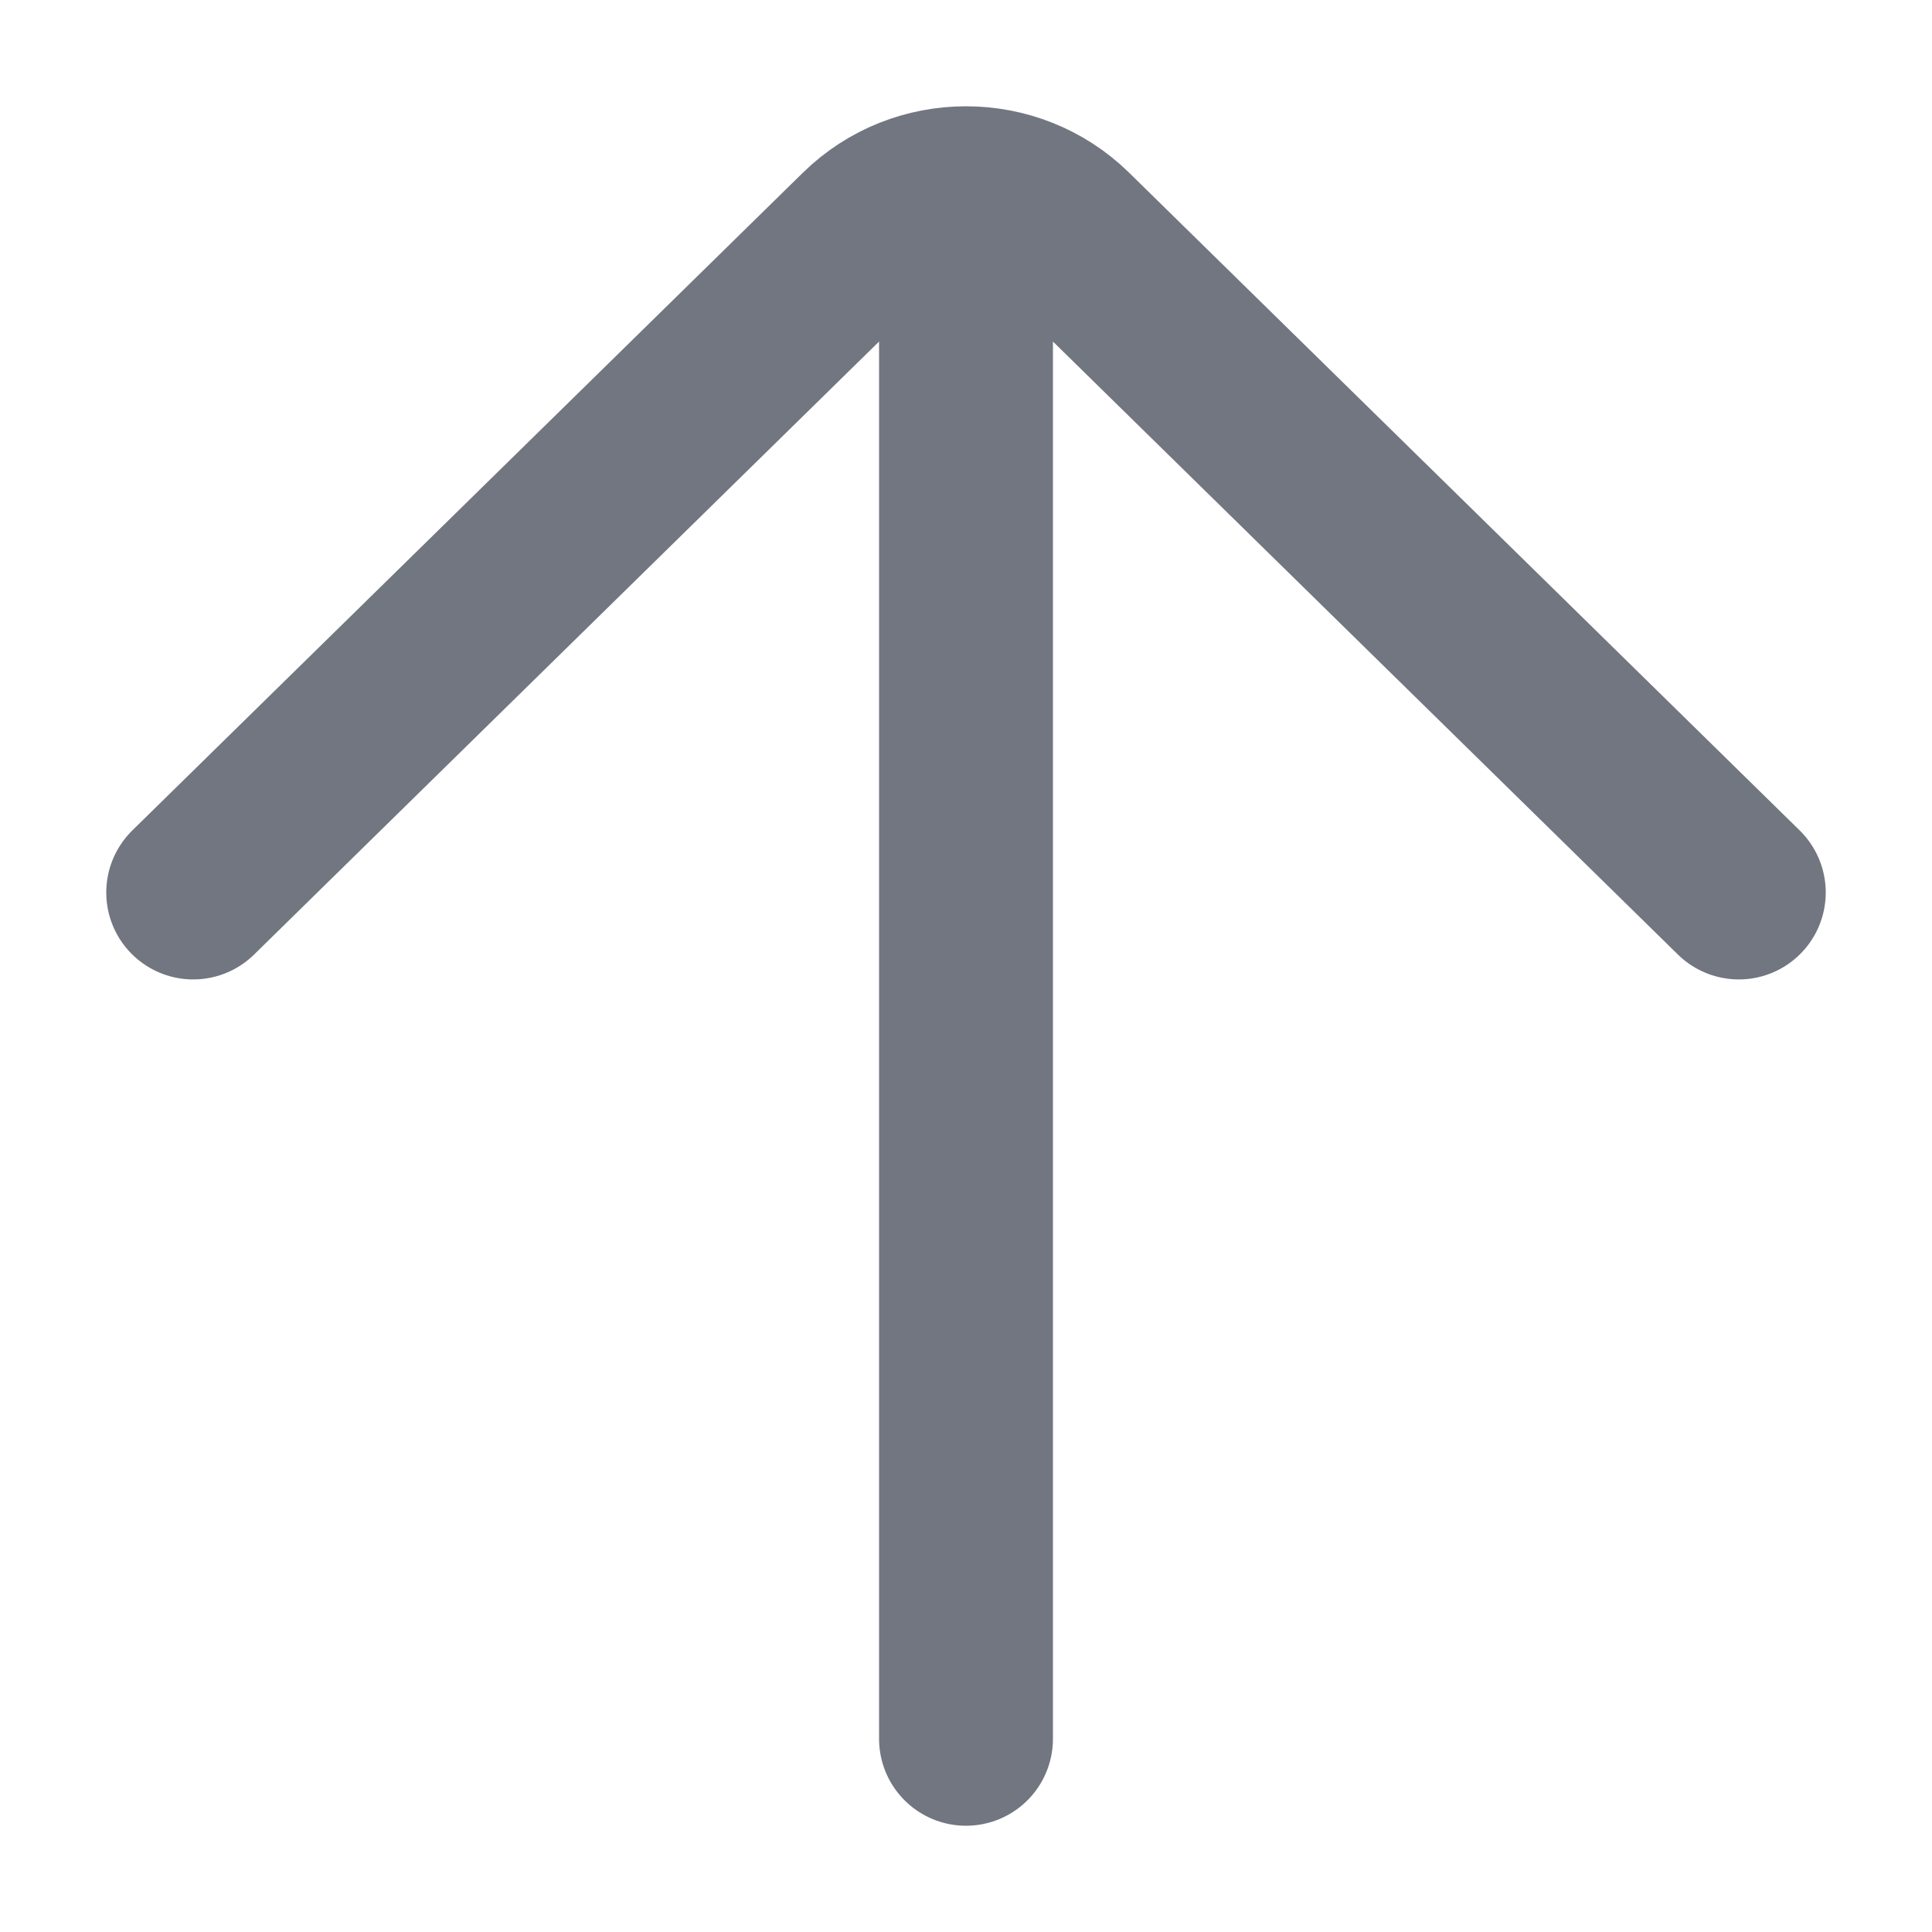
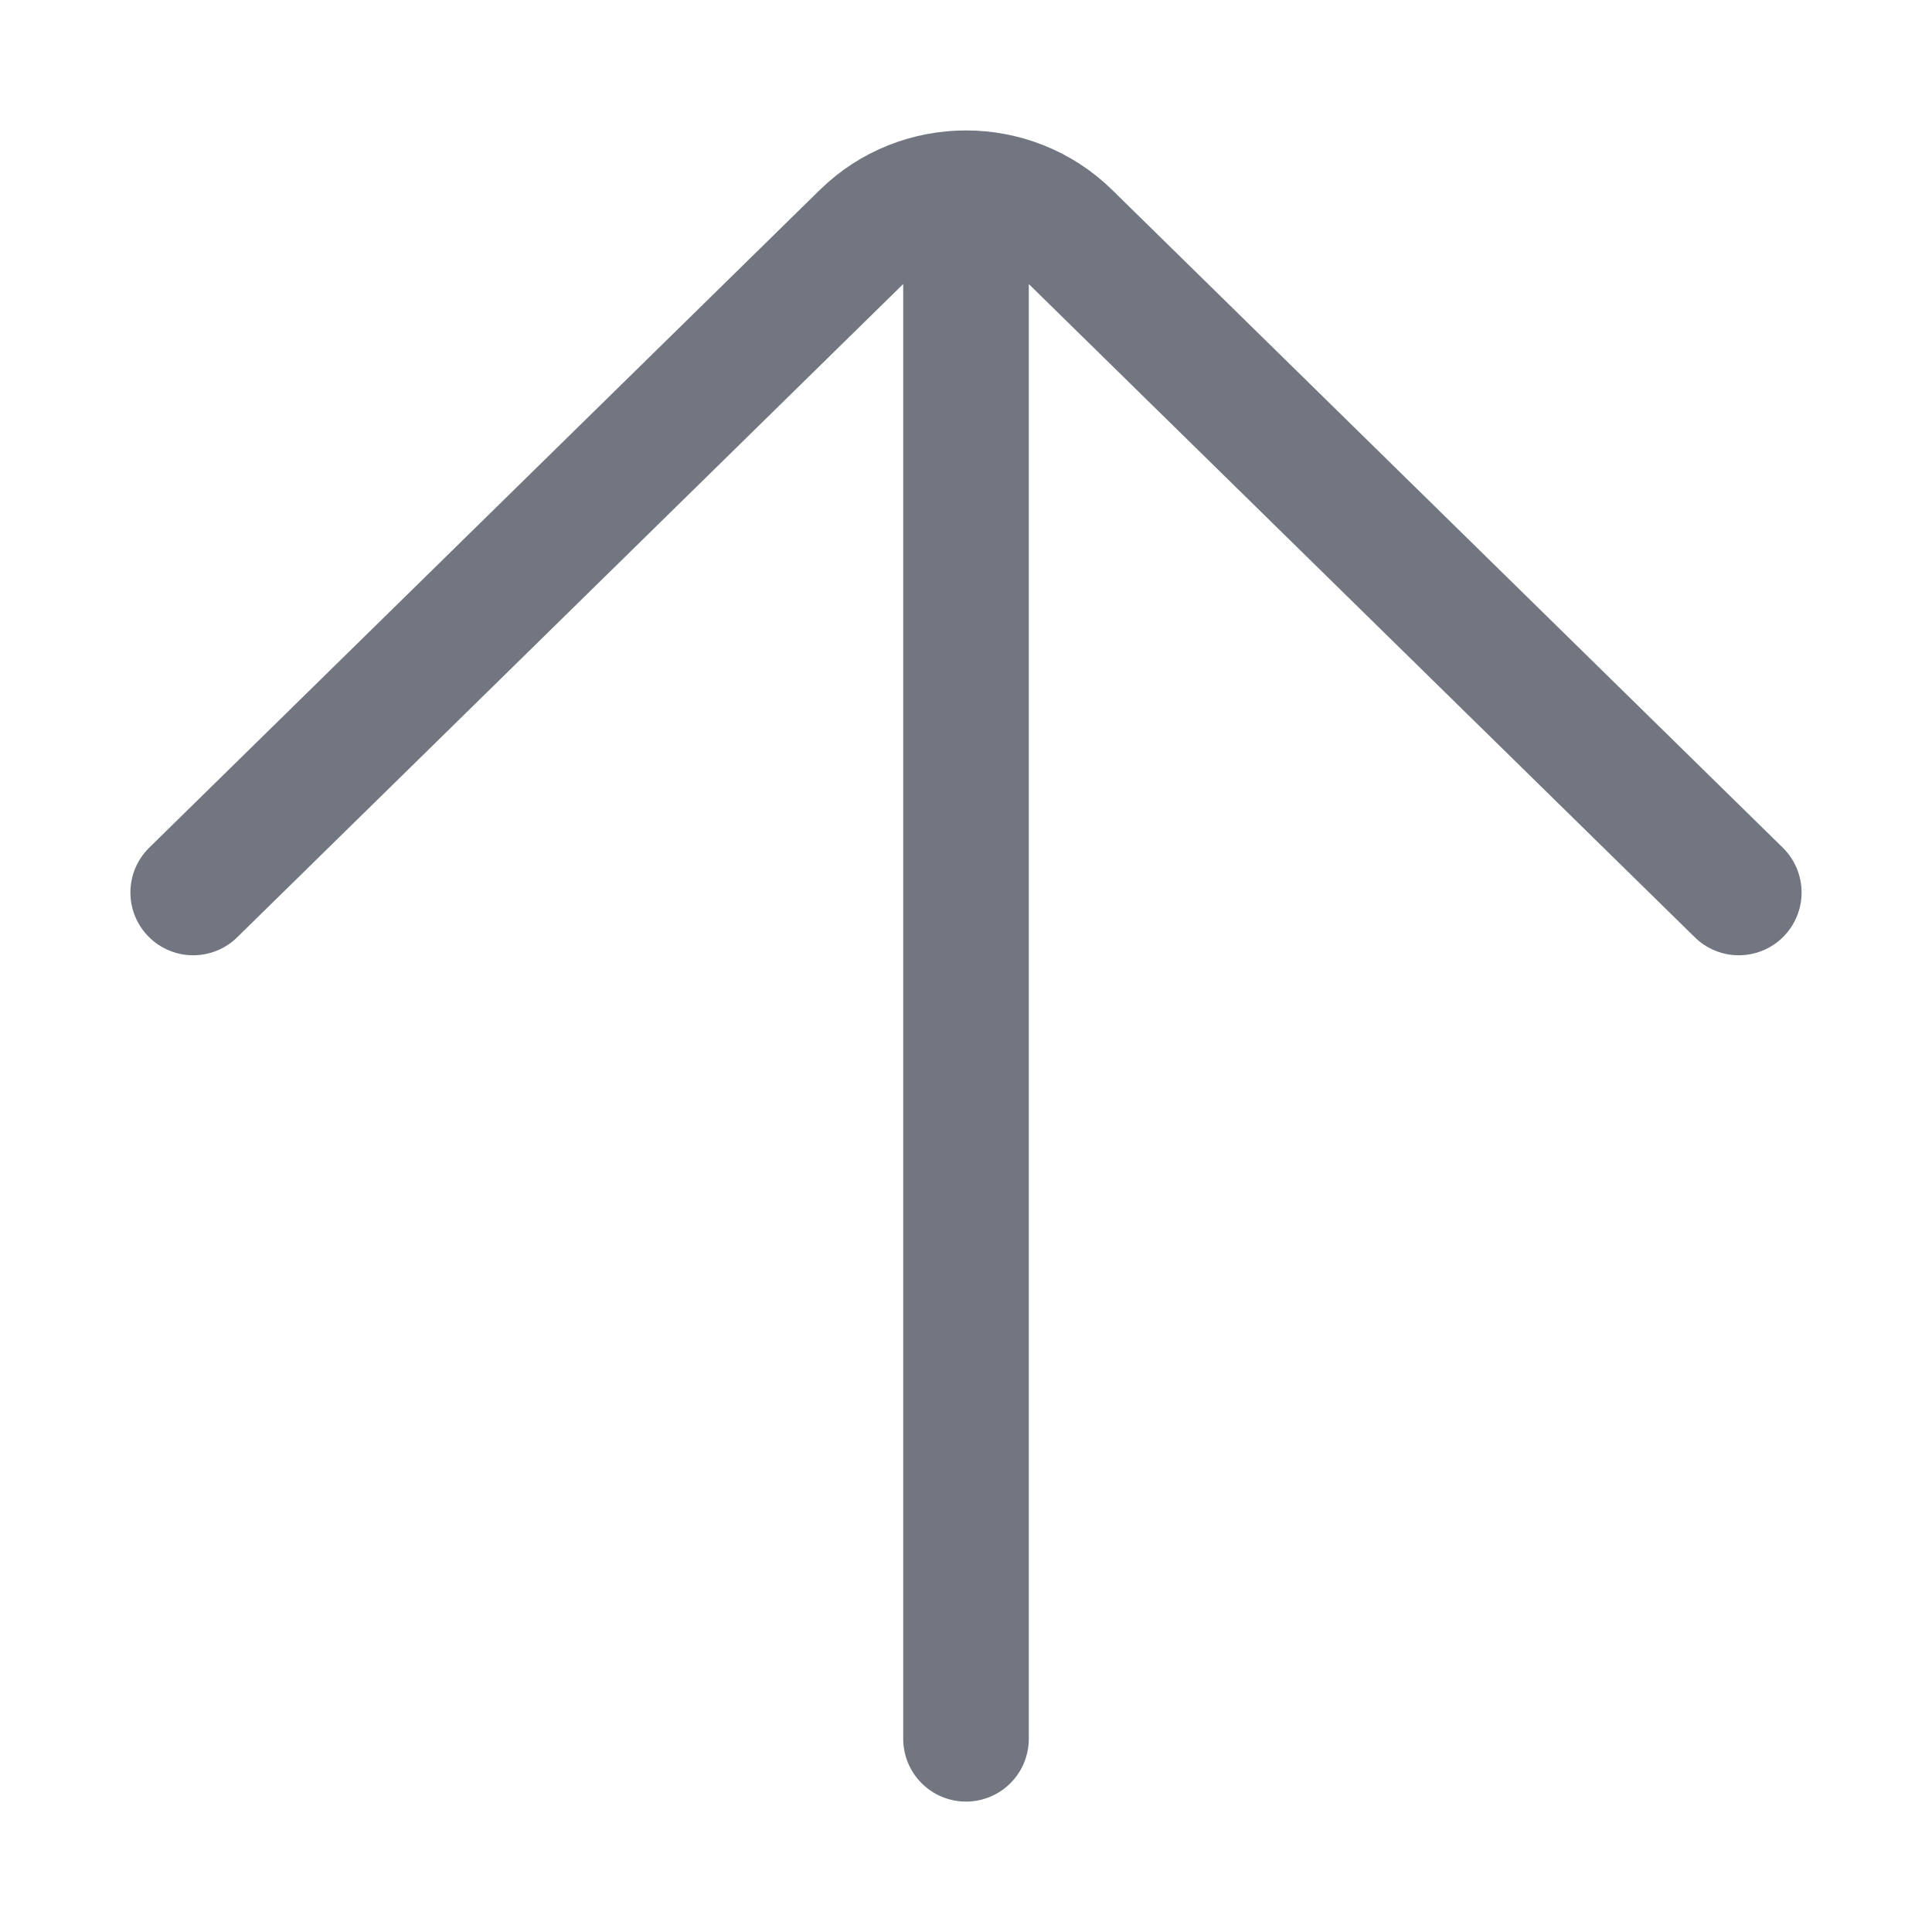
<svg xmlns="http://www.w3.org/2000/svg" width="20" height="20" viewBox="0 0 20 20" fill="none">
-   <path d="M2 9.239L8.942 2.43C9.526 1.857 10.474 1.857 11.058 2.43L18 9.239M10 2.795L10 18" stroke="#717680" stroke-width="1.8" stroke-linecap="round" stroke-linejoin="round" />
+   <path d="M2 9.239L8.942 2.43C9.526 1.857 10.474 1.857 11.058 2.43L18 9.239M10 2.795L10 18" stroke="#717680" stroke-width="1.3" stroke-linecap="round" stroke-linejoin="round" />
</svg>
